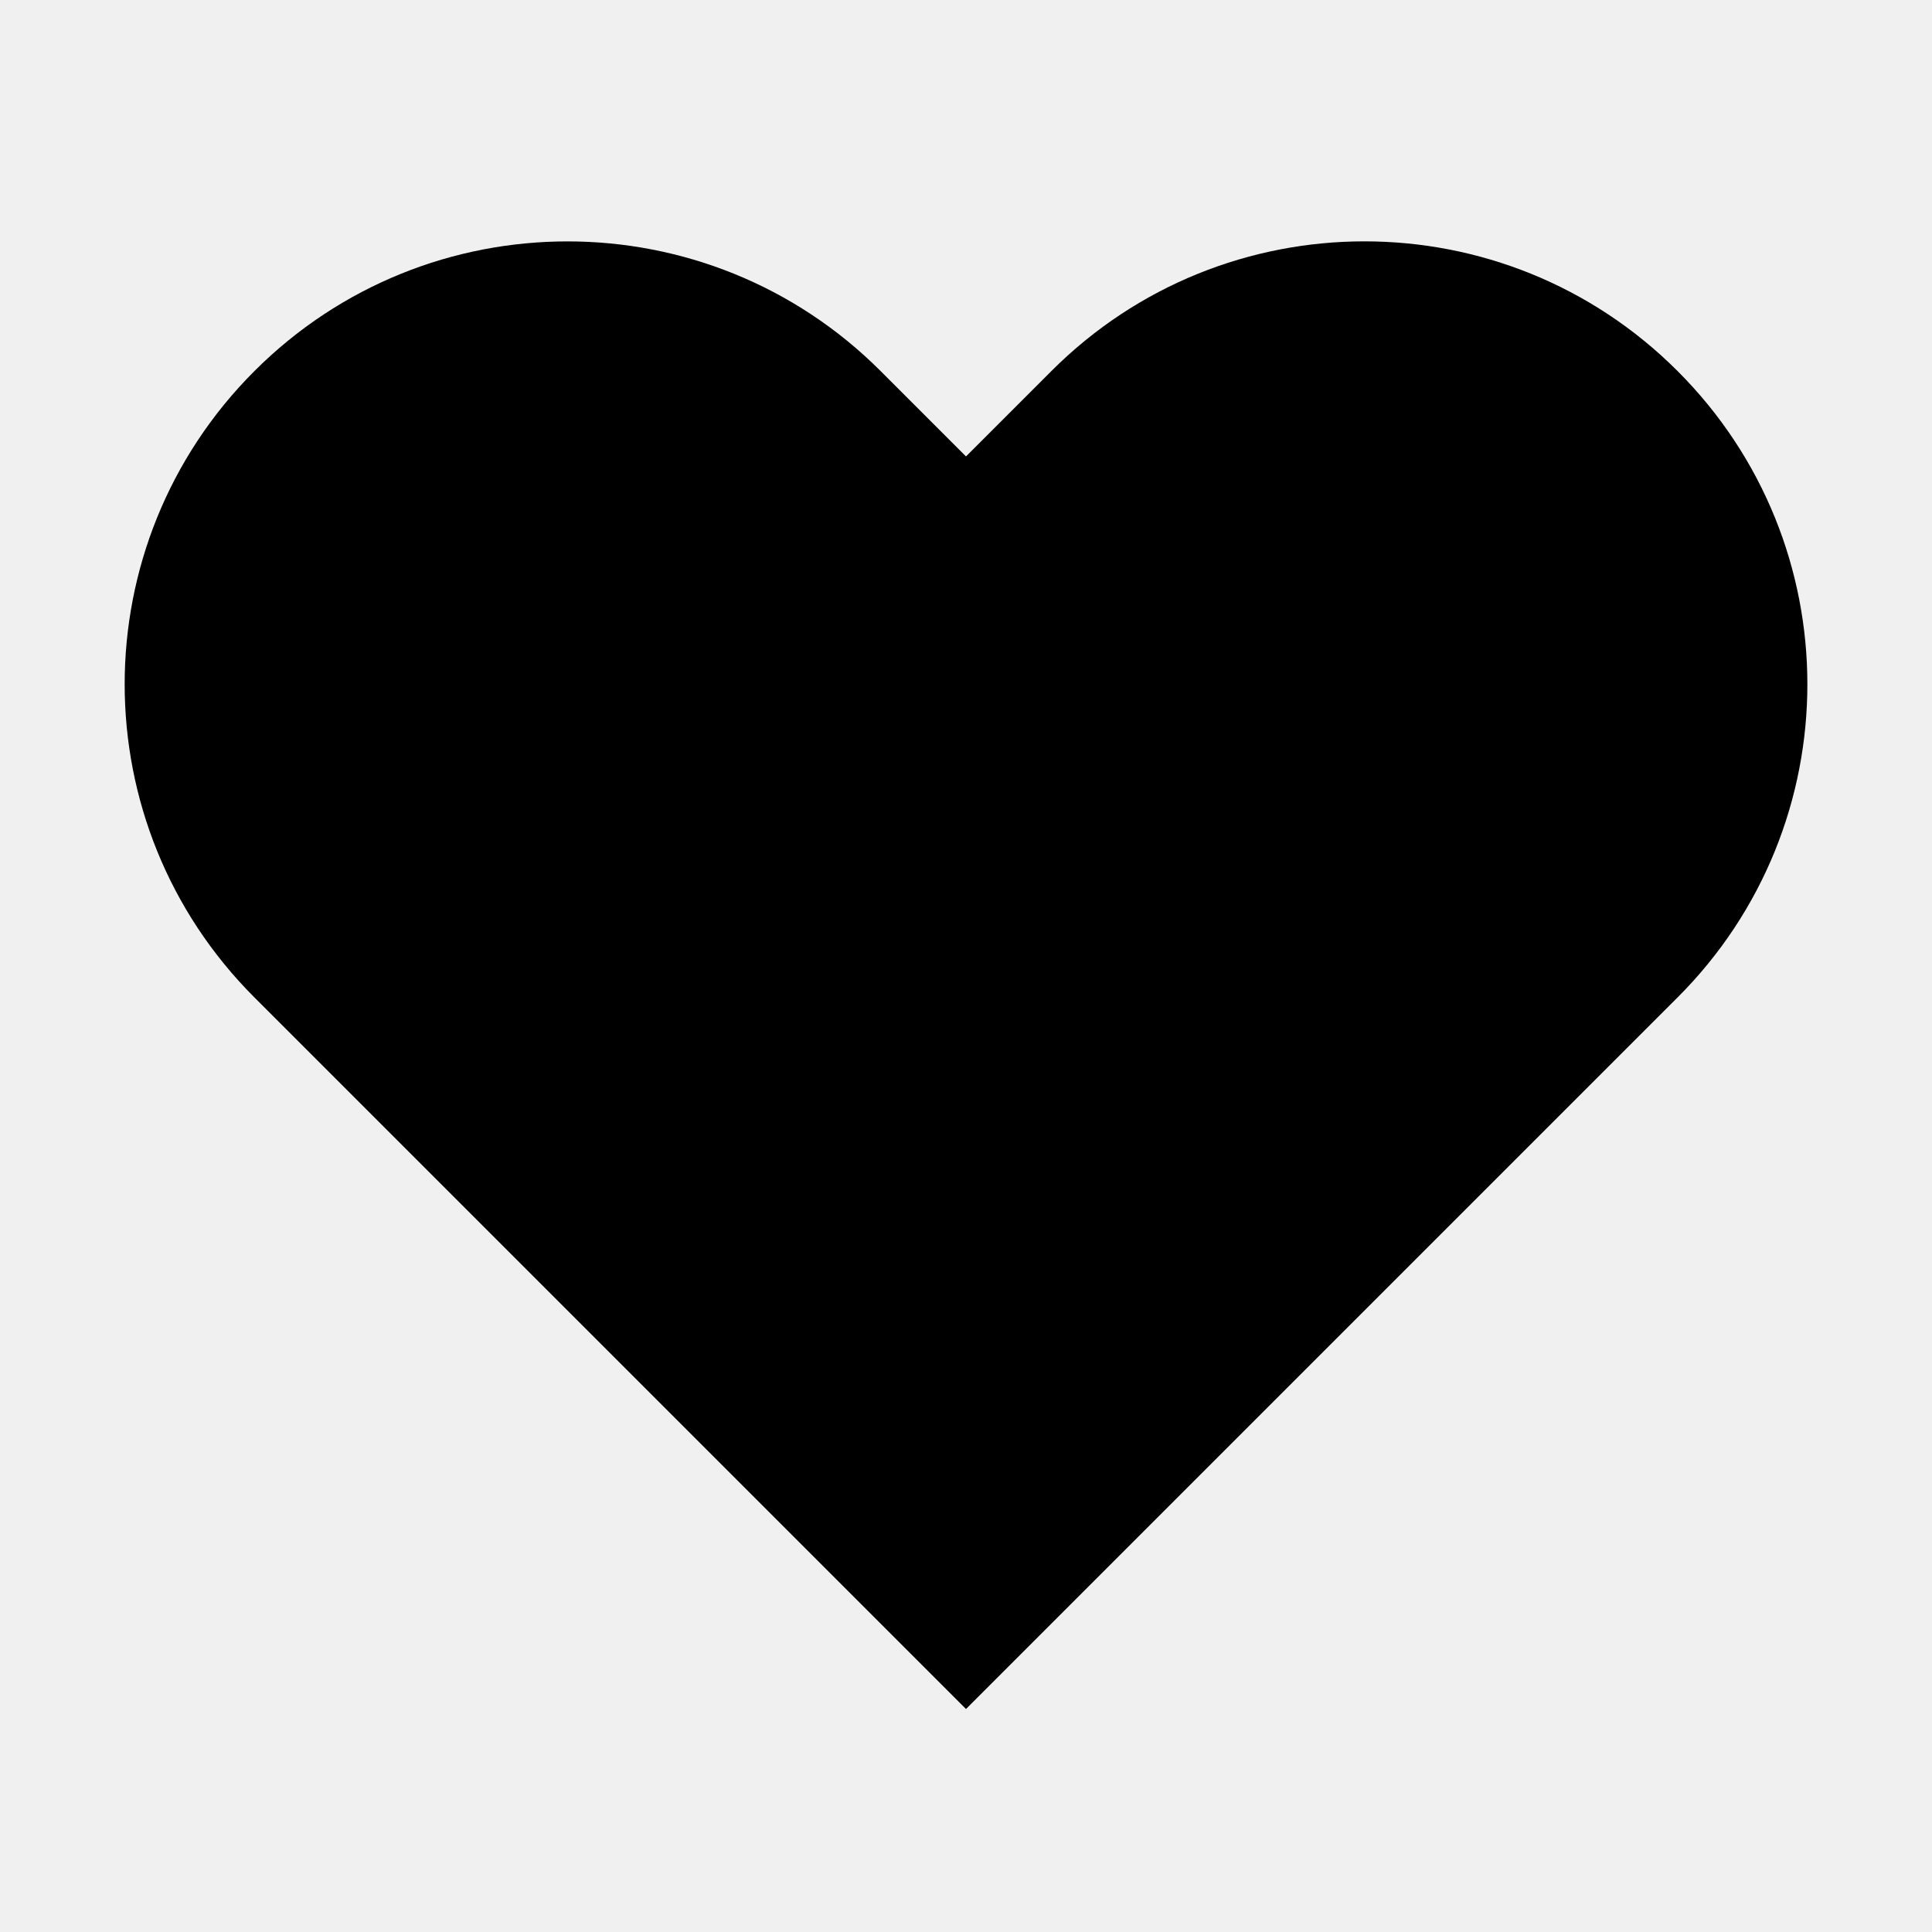
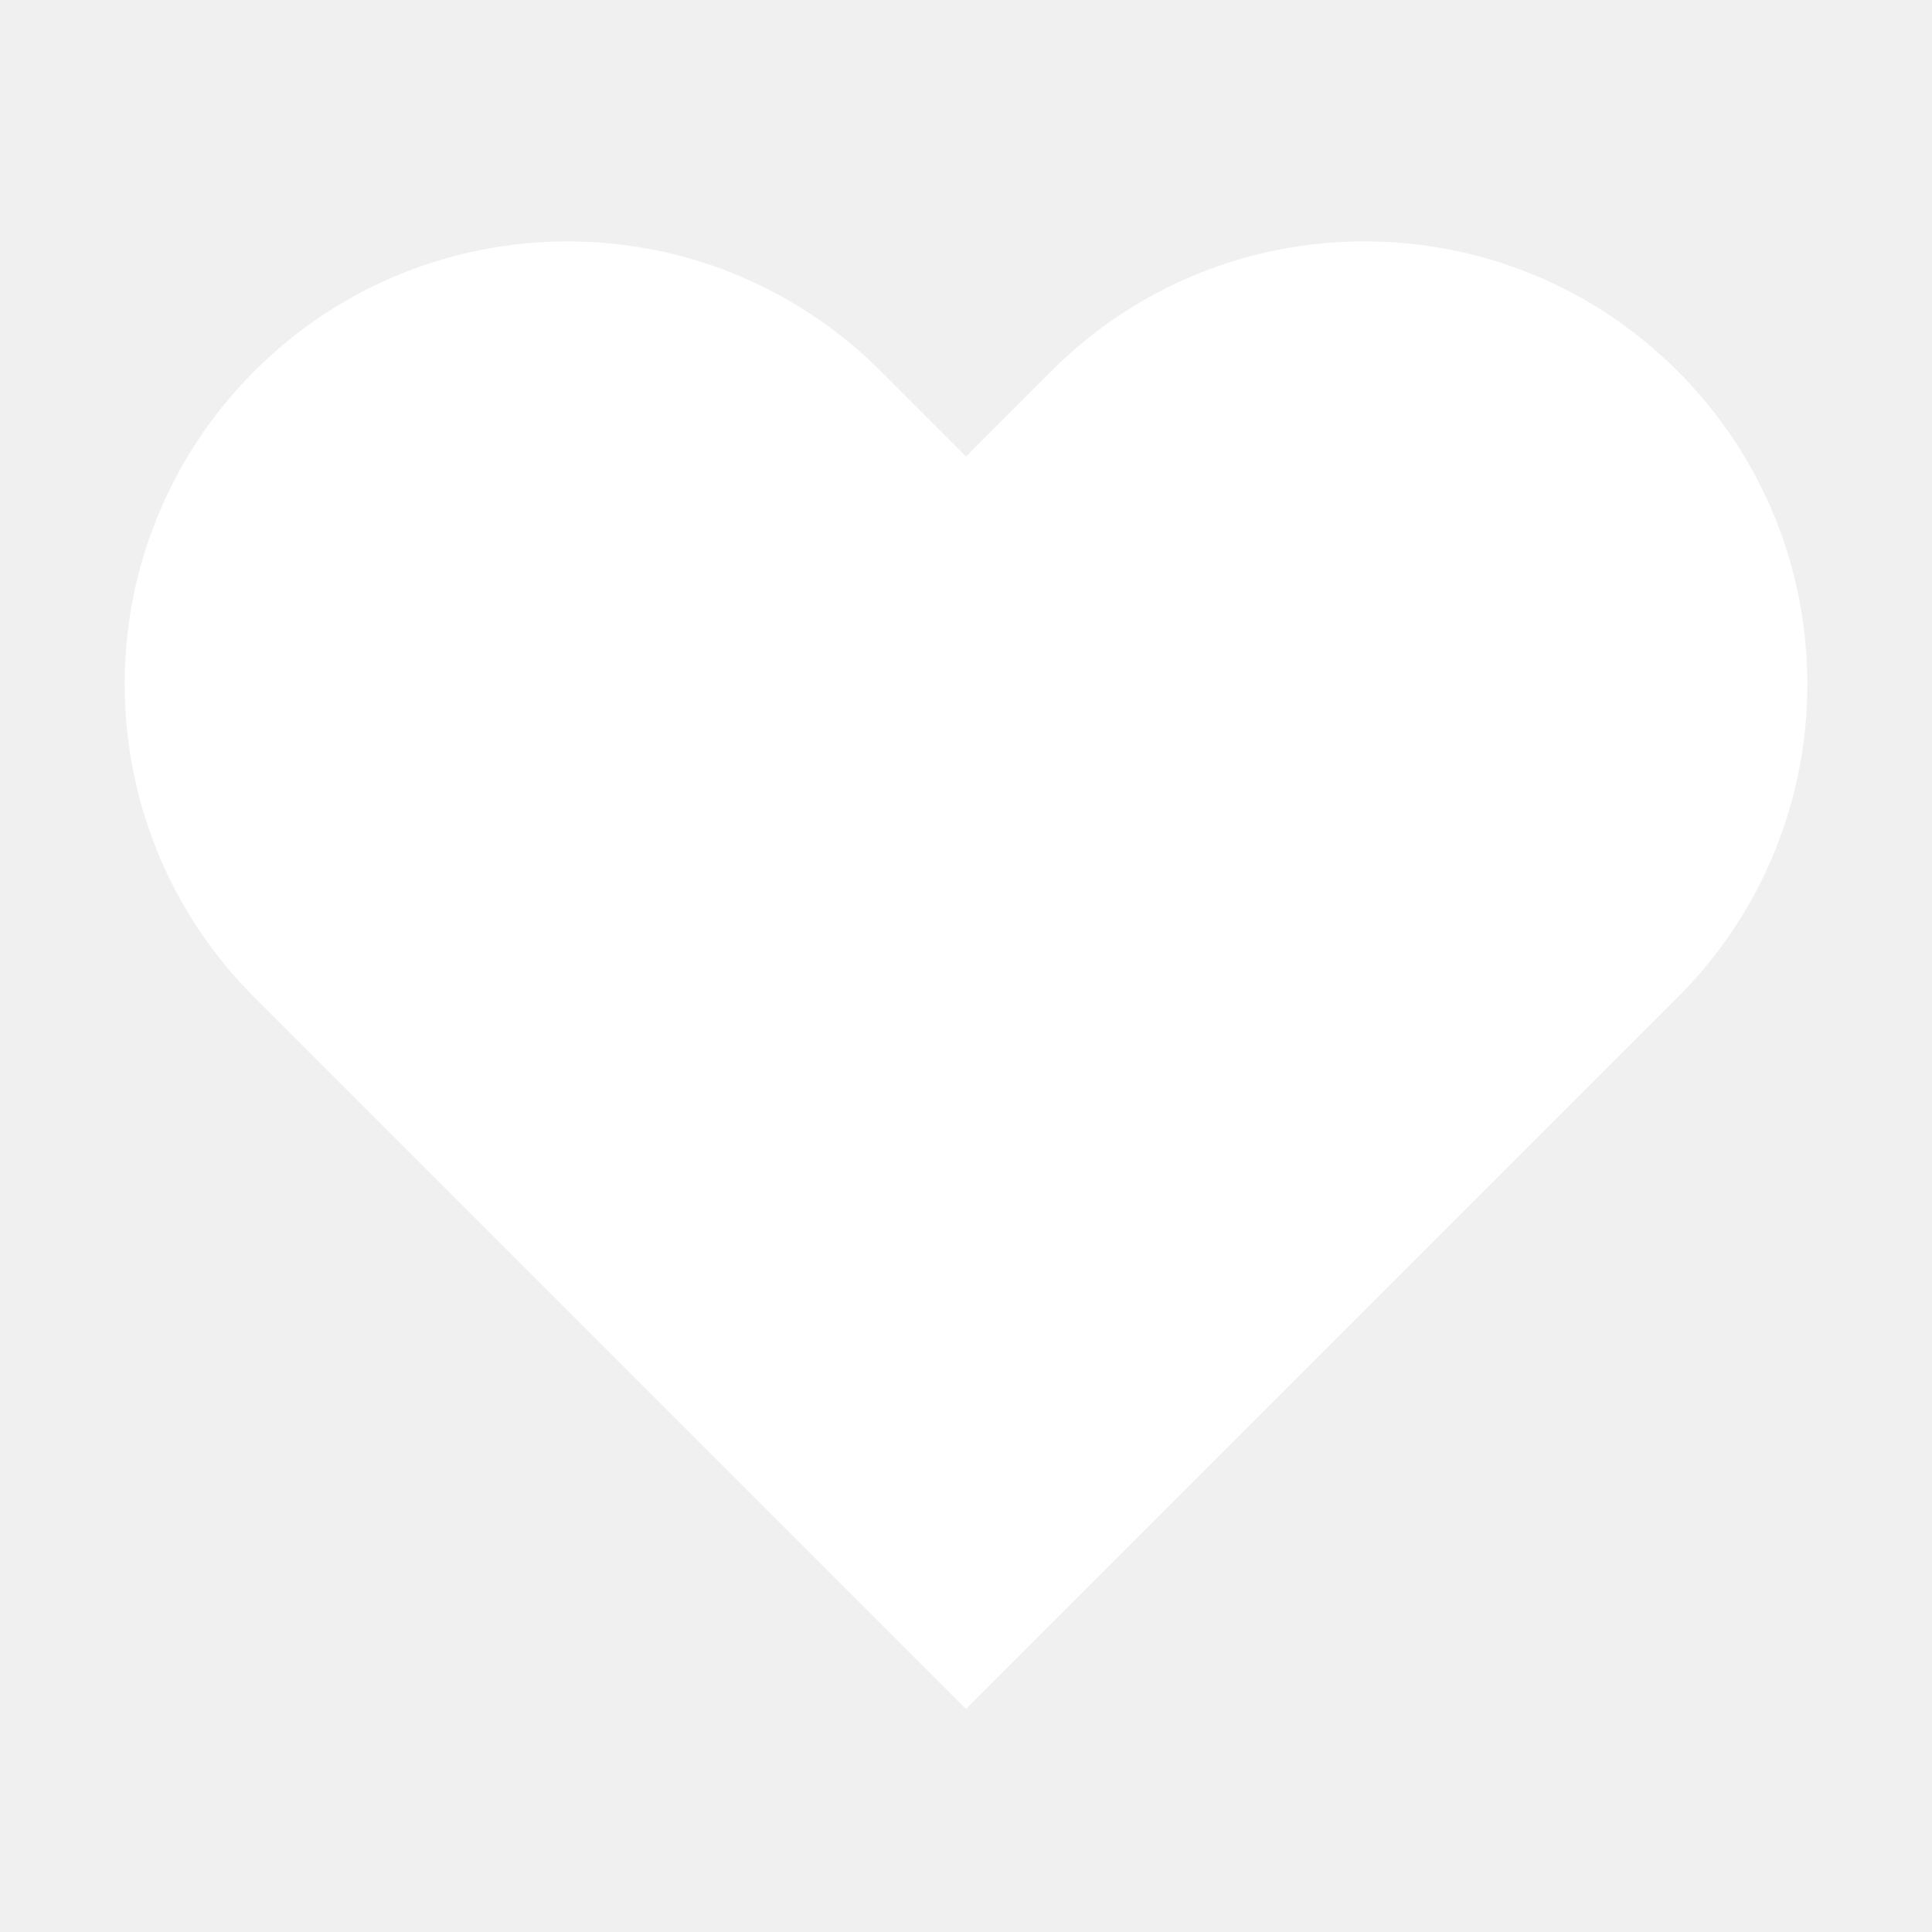
- <svg xmlns="http://www.w3.org/2000/svg" viewBox="0 0 24 24" fill="currentColor">
+ <svg xmlns="http://www.w3.org/2000/svg" viewBox="0 0 24 24" fill="#fff">
  <path d="M20.84 4.61a5.5 5.5 0 0 0-7.78 0L12 5.67l-1.06-1.06a5.5 5.5 0 0 0-7.78 7.78L12 21.23l8.84-8.84a5.5 5.5 0 0 0 0-7.78Z" />
</svg>
